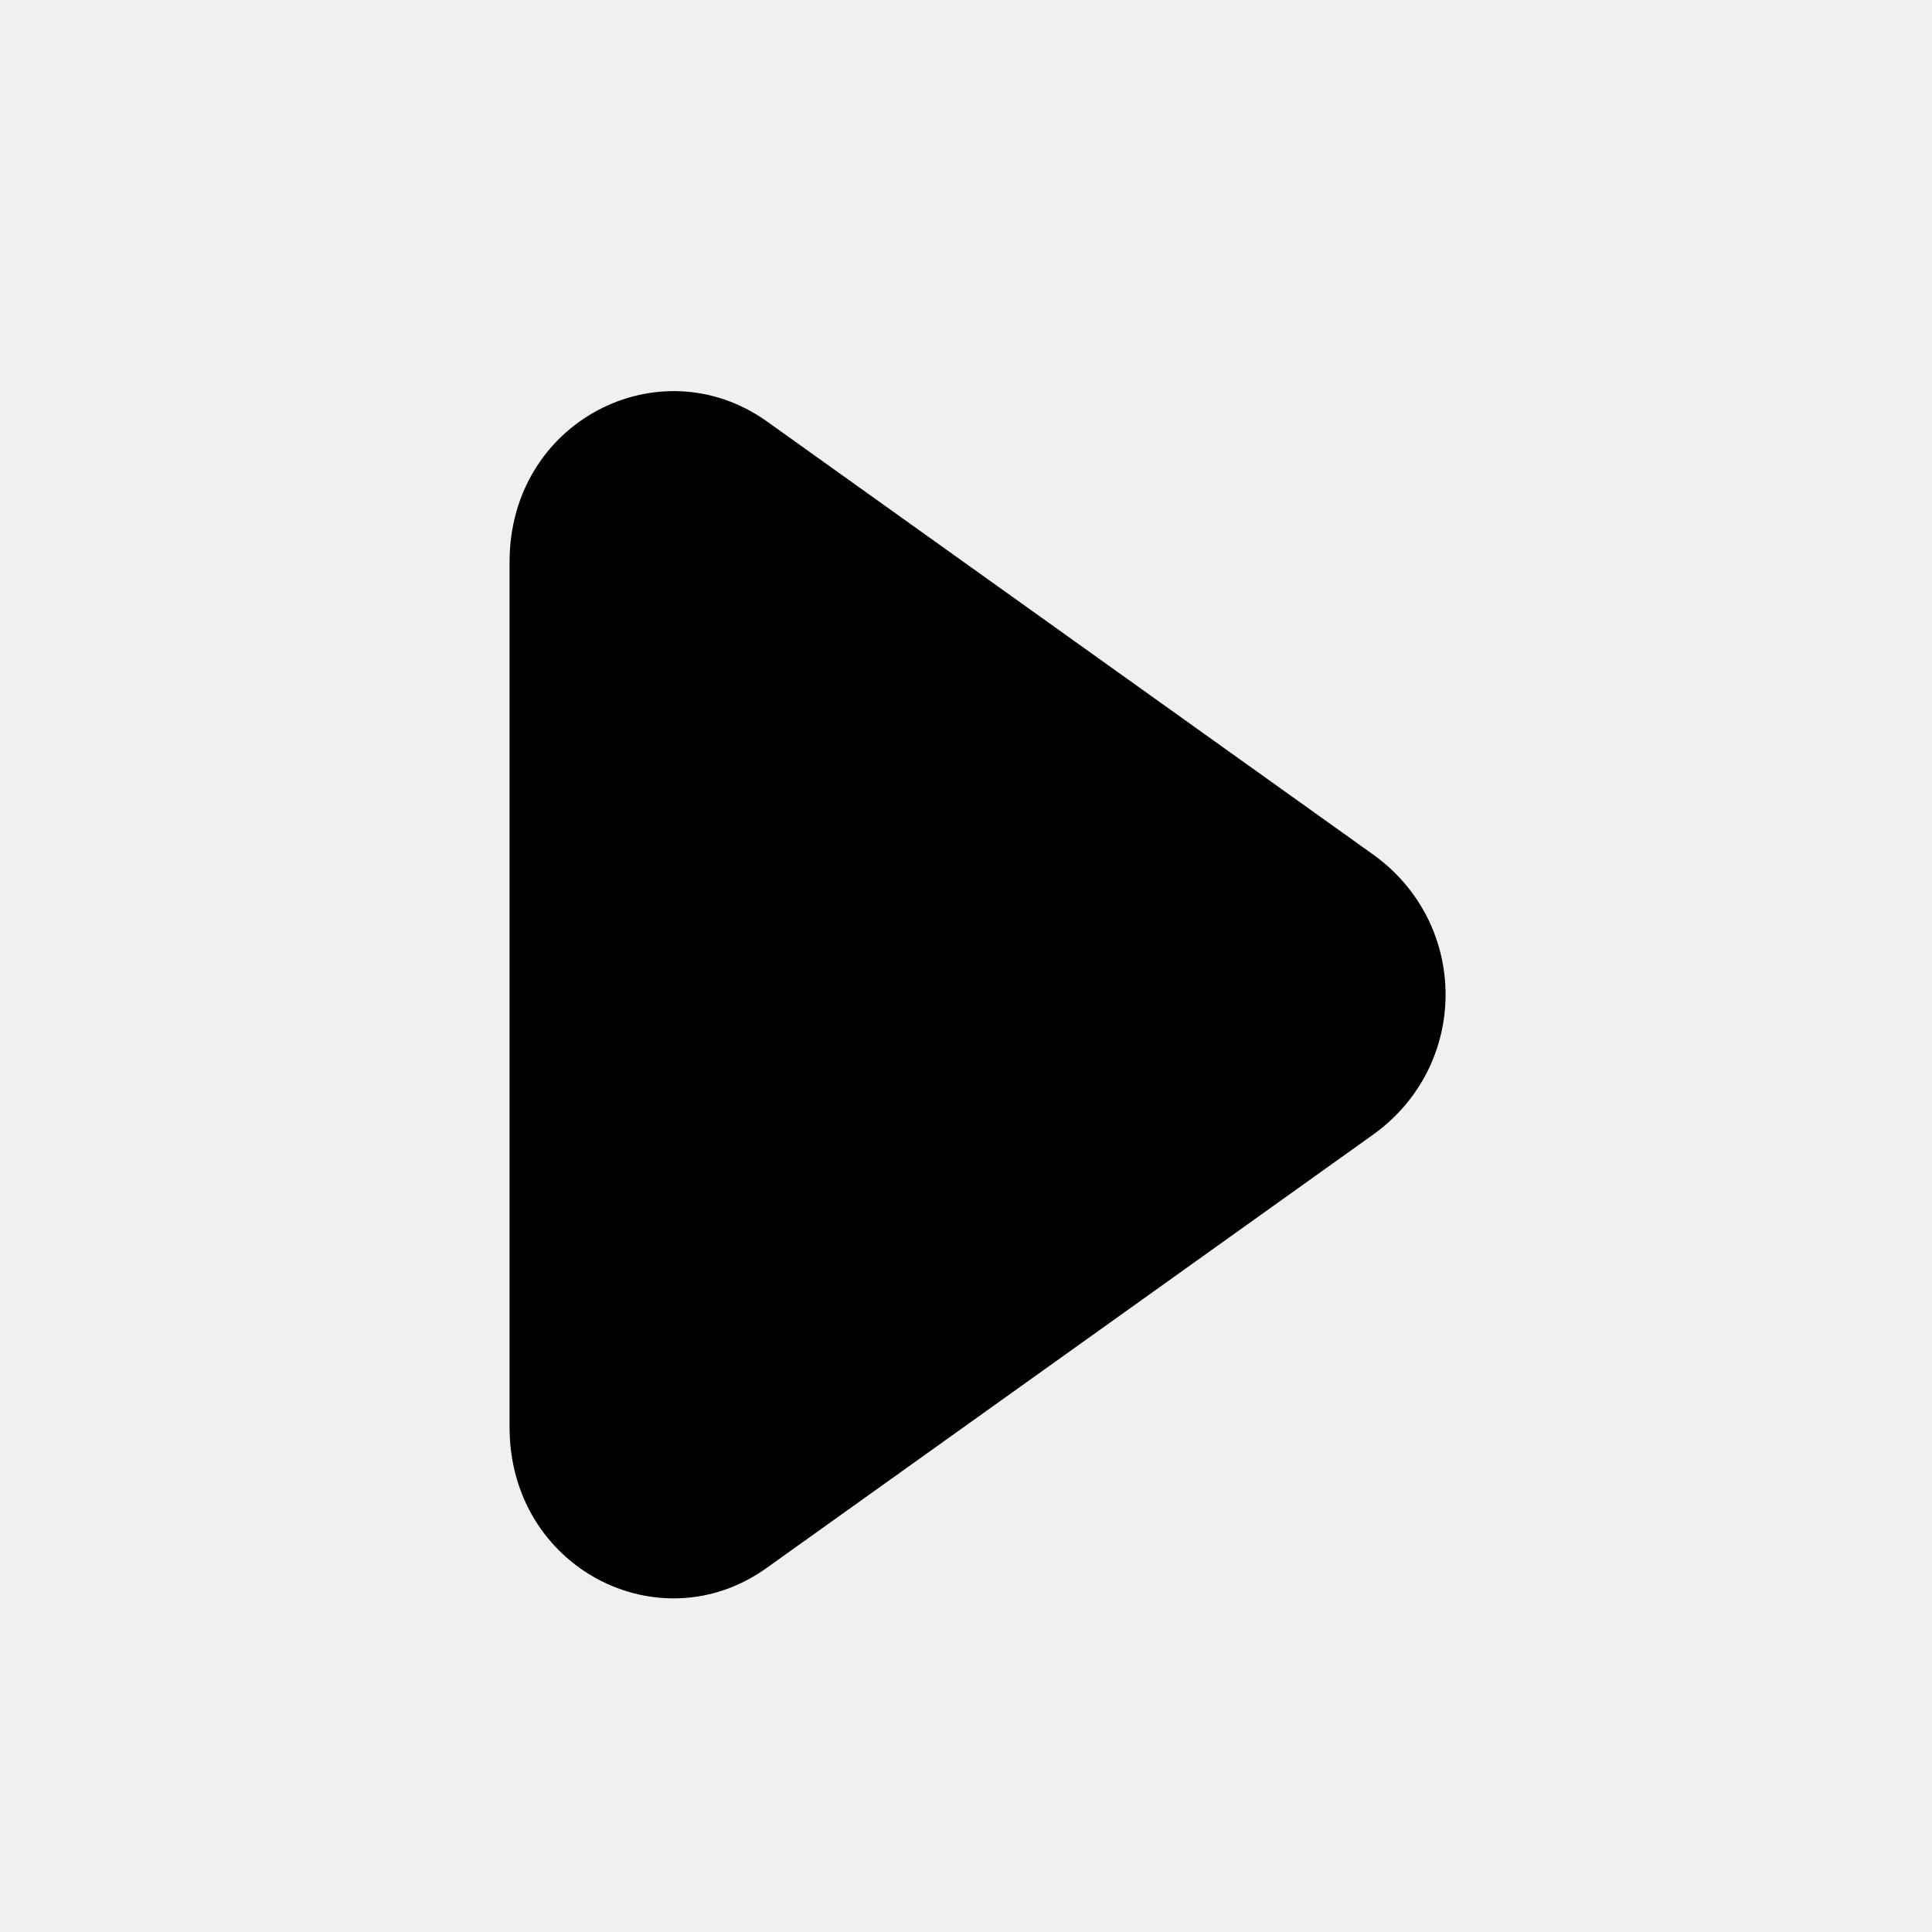
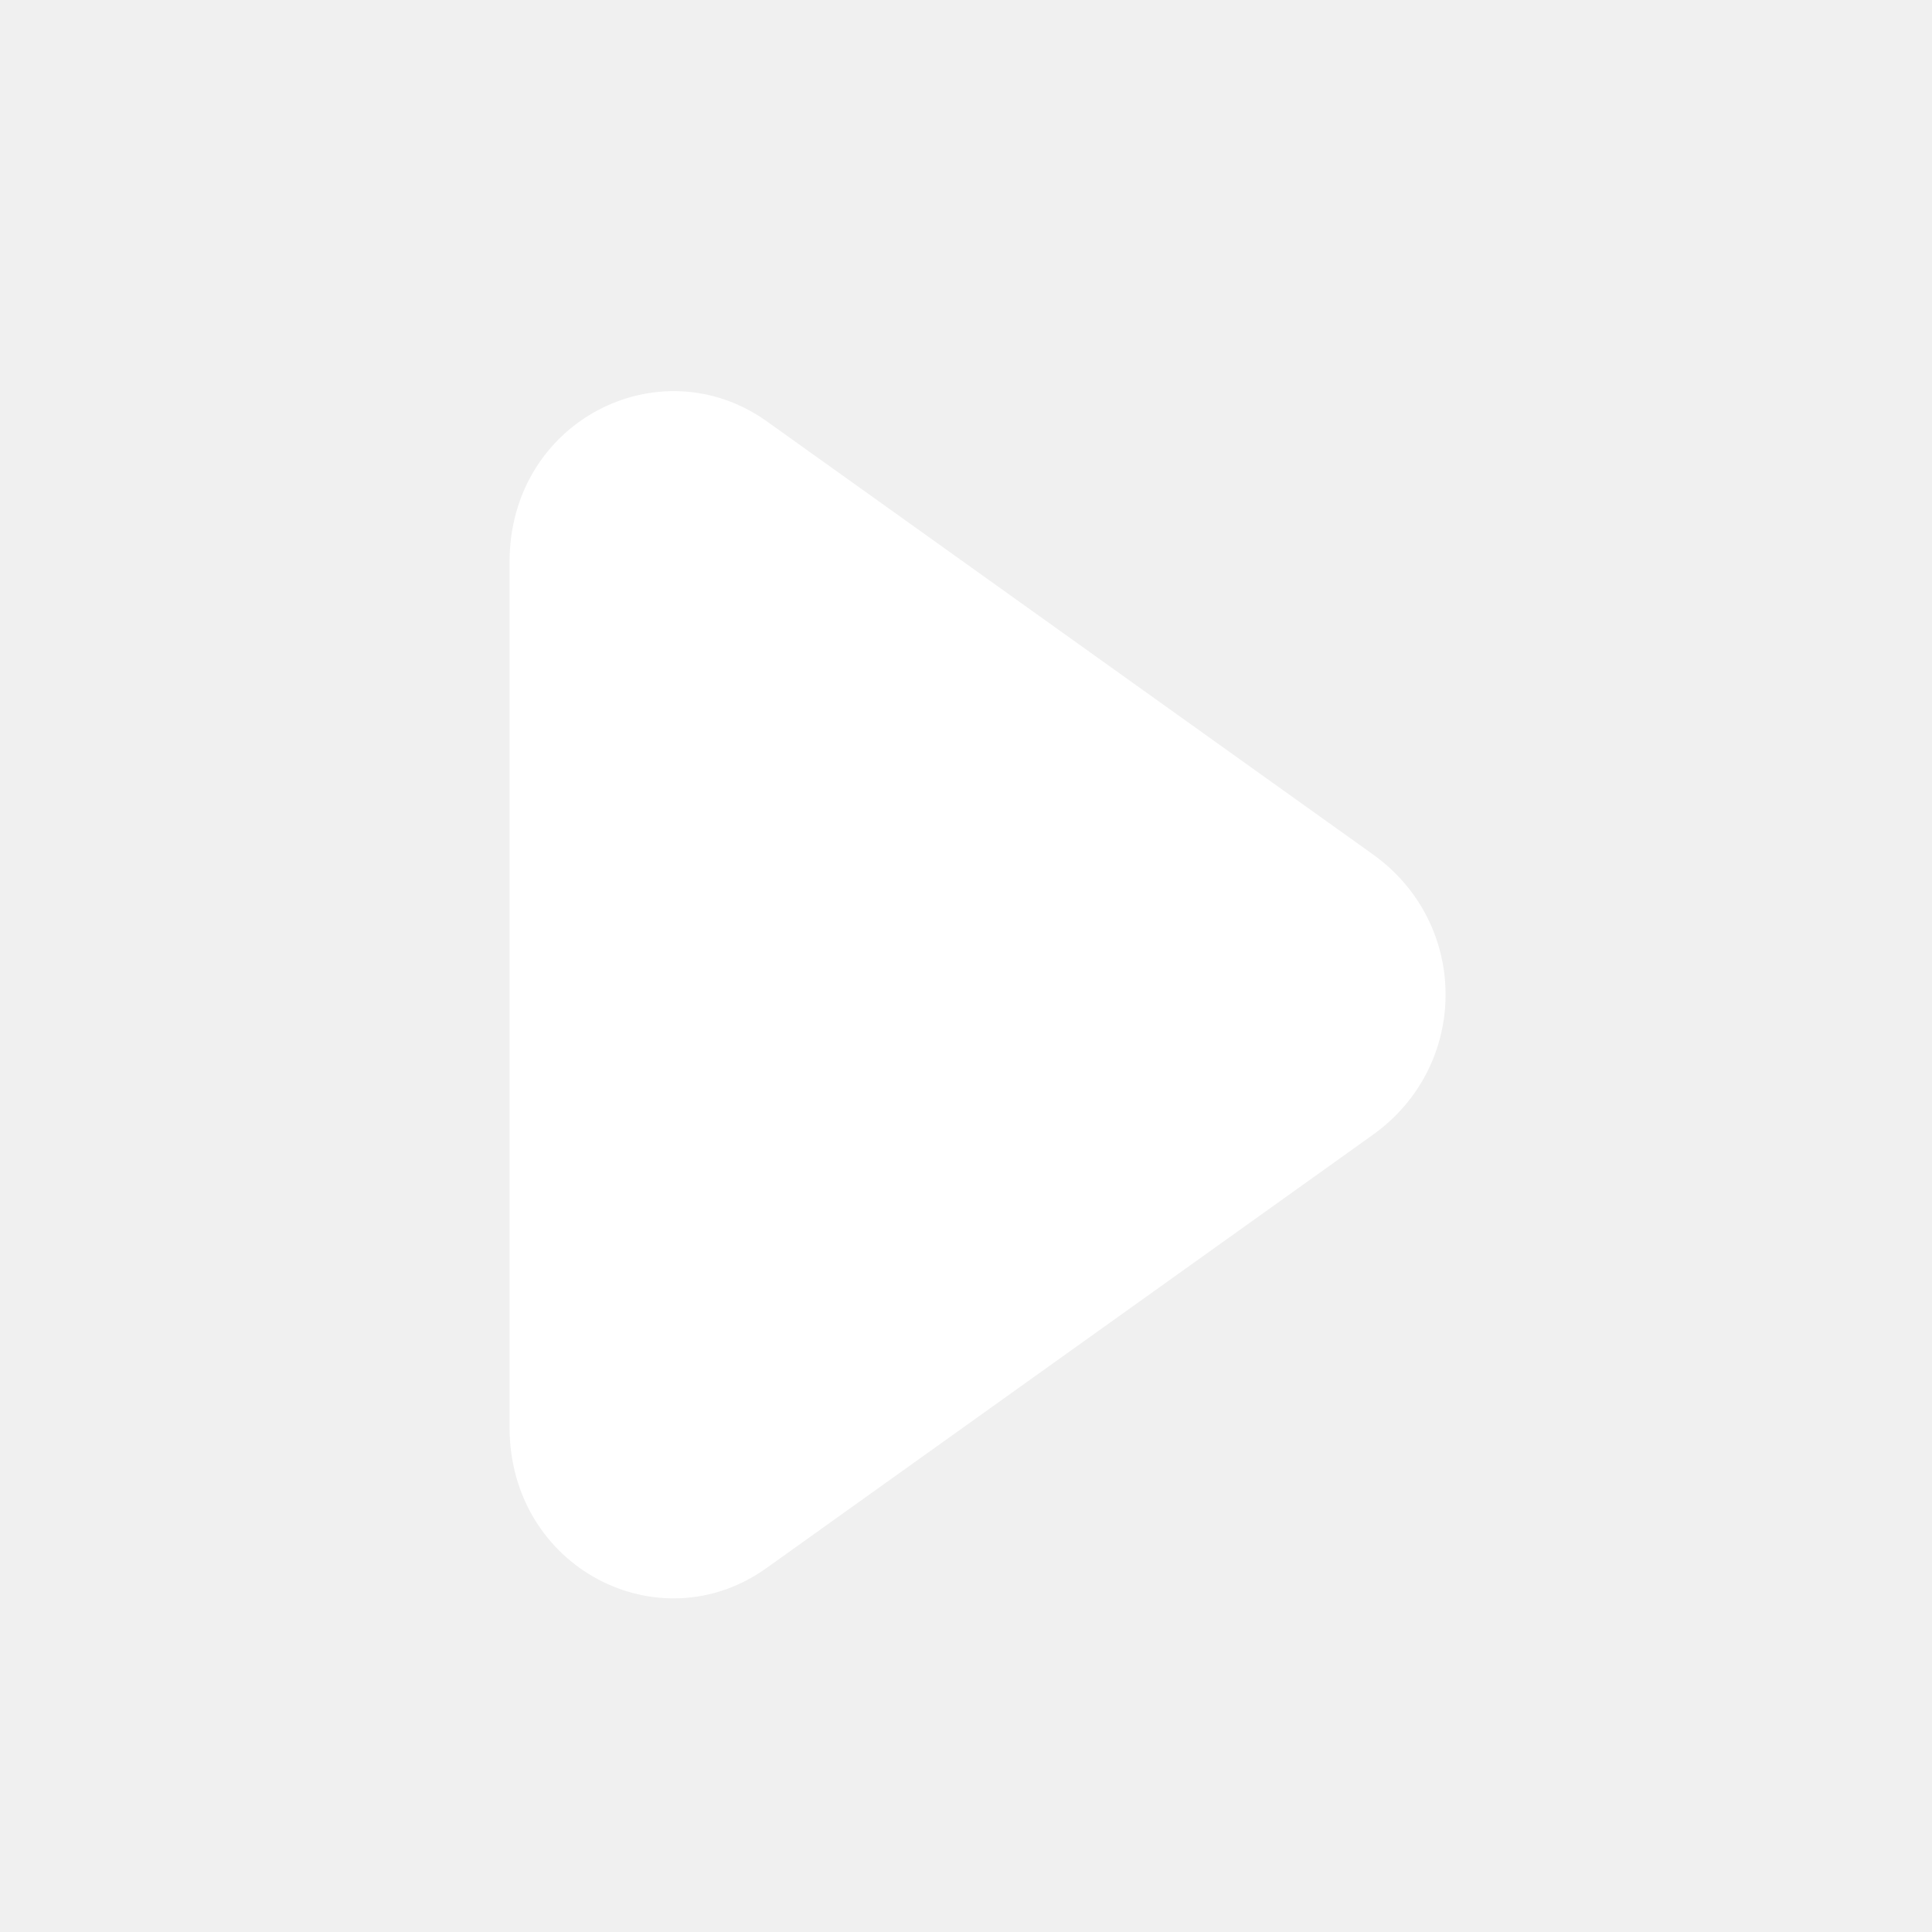
- <svg xmlns="http://www.w3.org/2000/svg" viewBox="0 0 24 24" fill="currentColor">
+ <svg xmlns="http://www.w3.org/2000/svg" viewBox="0 0 24 24" fill="#ffffff">
  <path d="M9.52 5.23l7.53 5.38c1.21.86 1.21 2.63 0 3.49l-7.53 5.38c-1.33.95-3.19 0-3.19-1.75V6.98c0-1.75 1.86-2.69 3.19-1.75Z" />
</svg>
